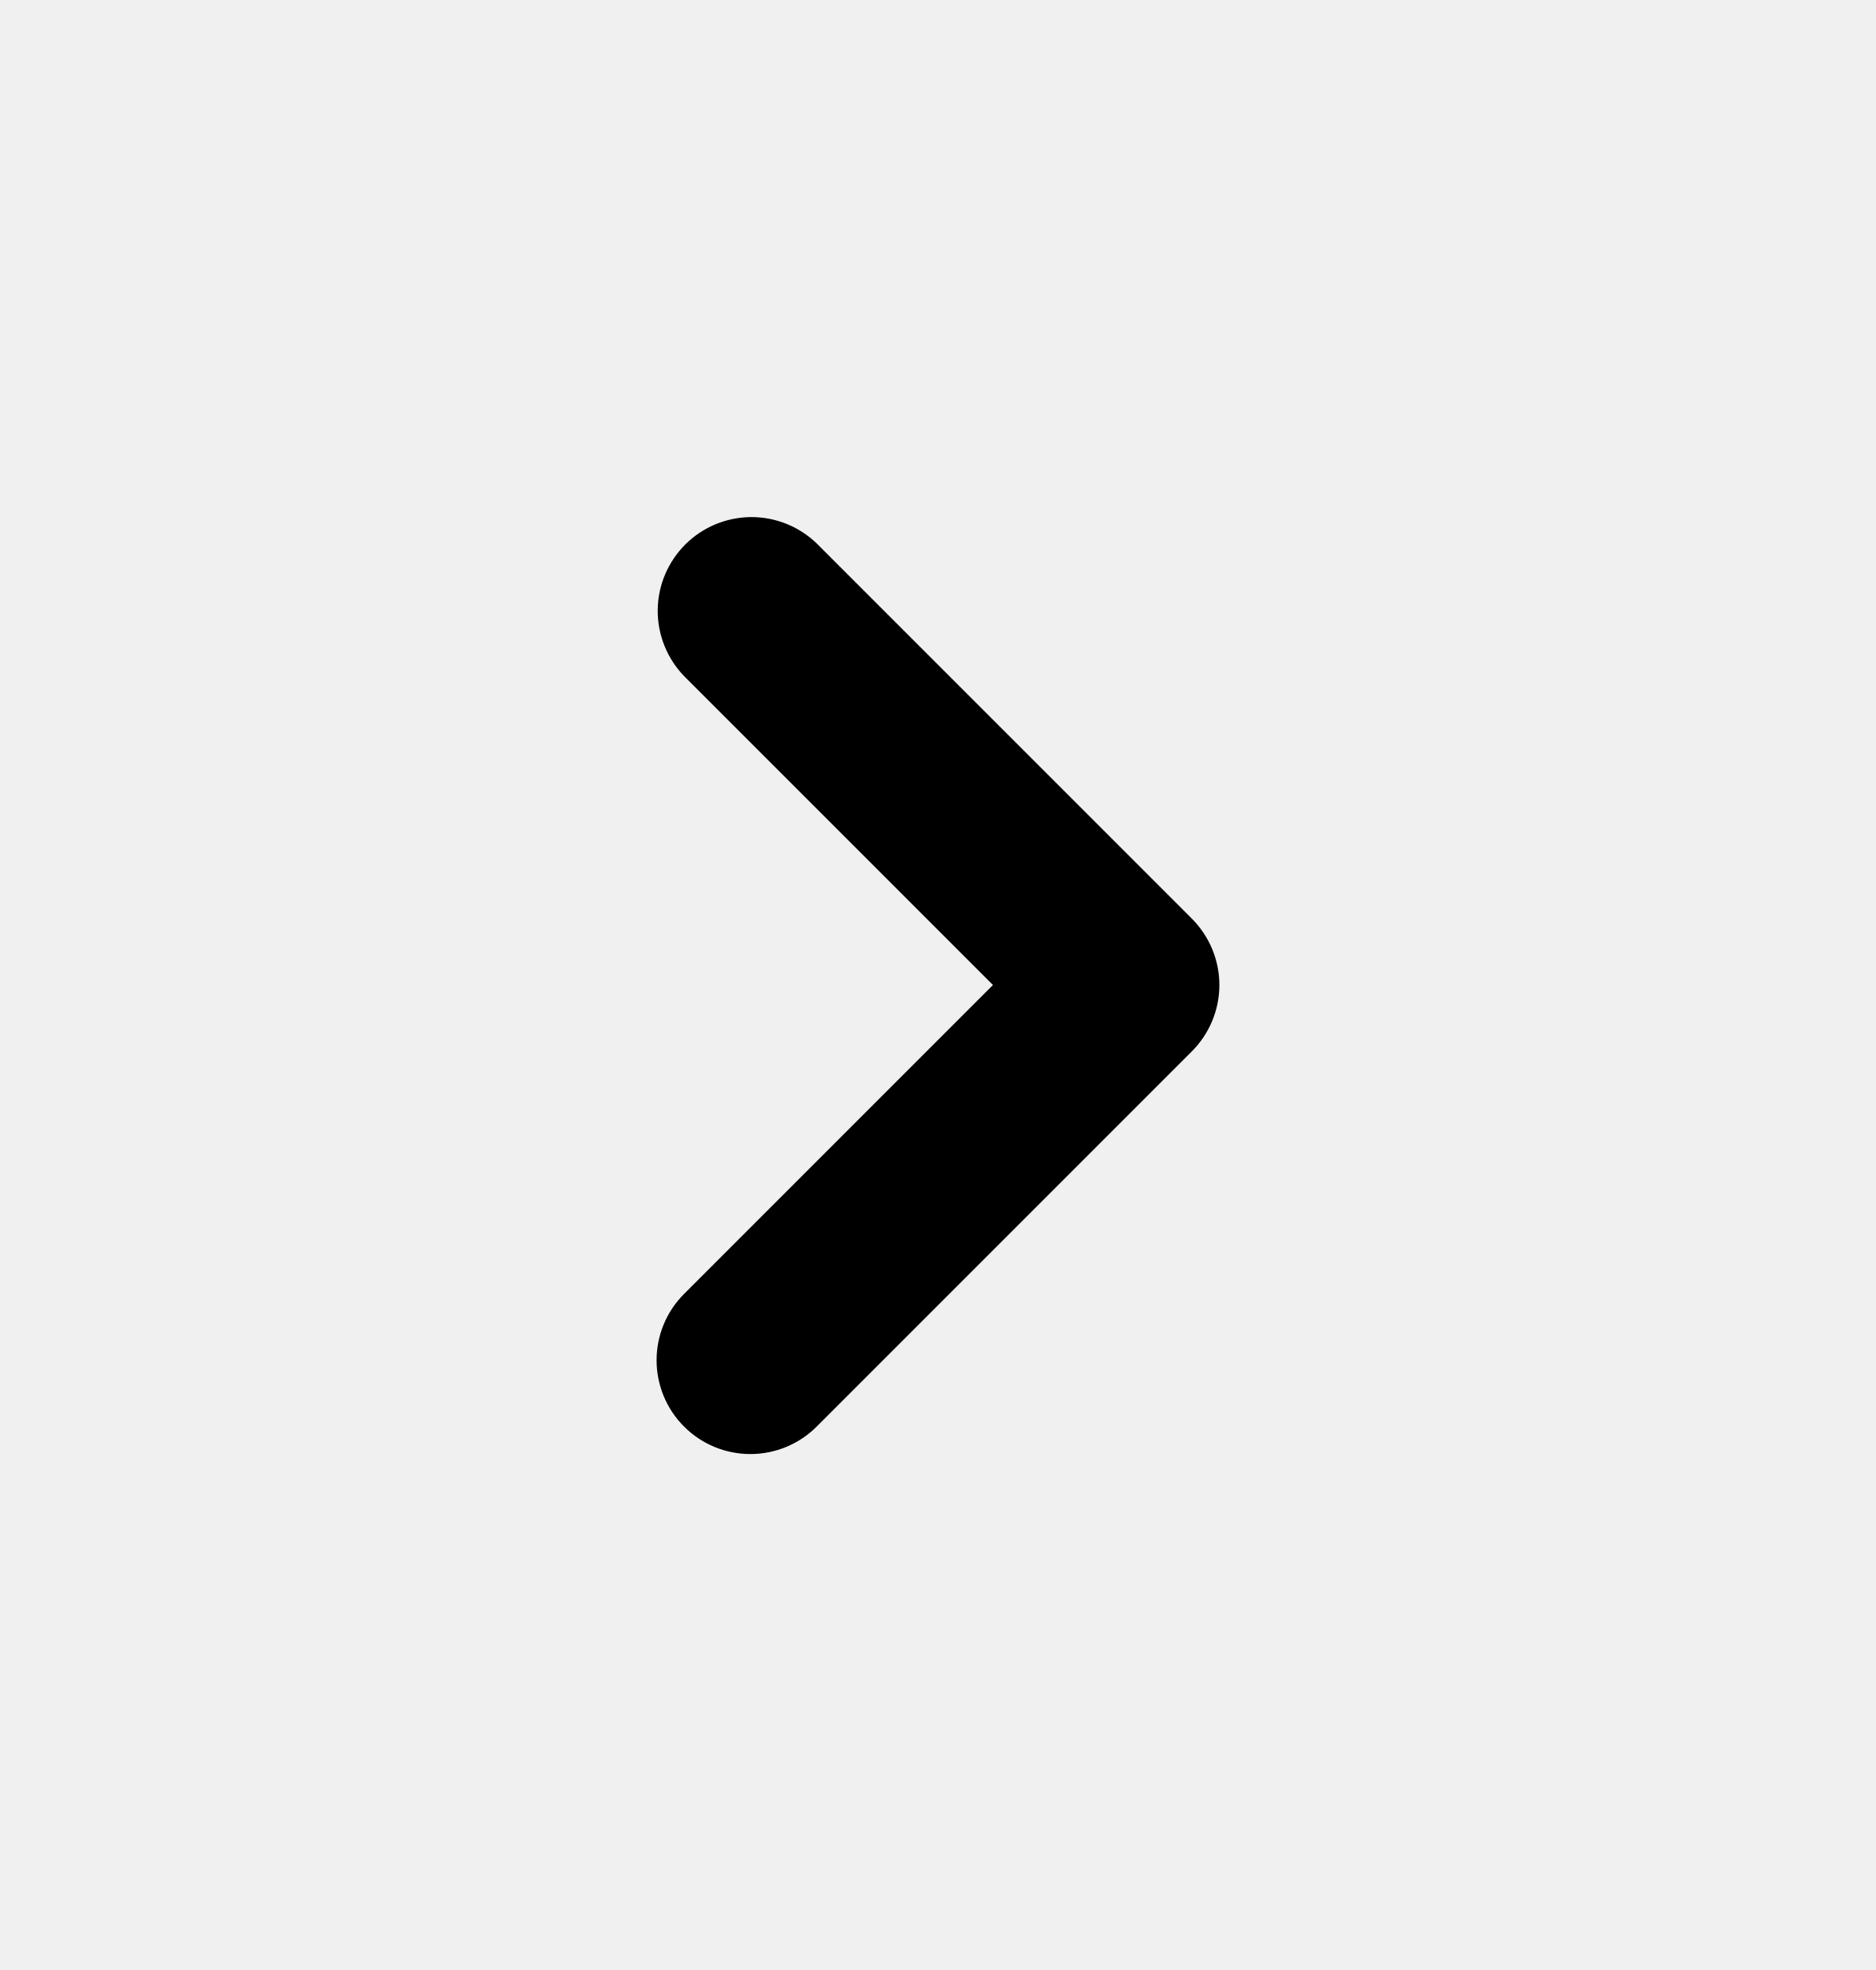
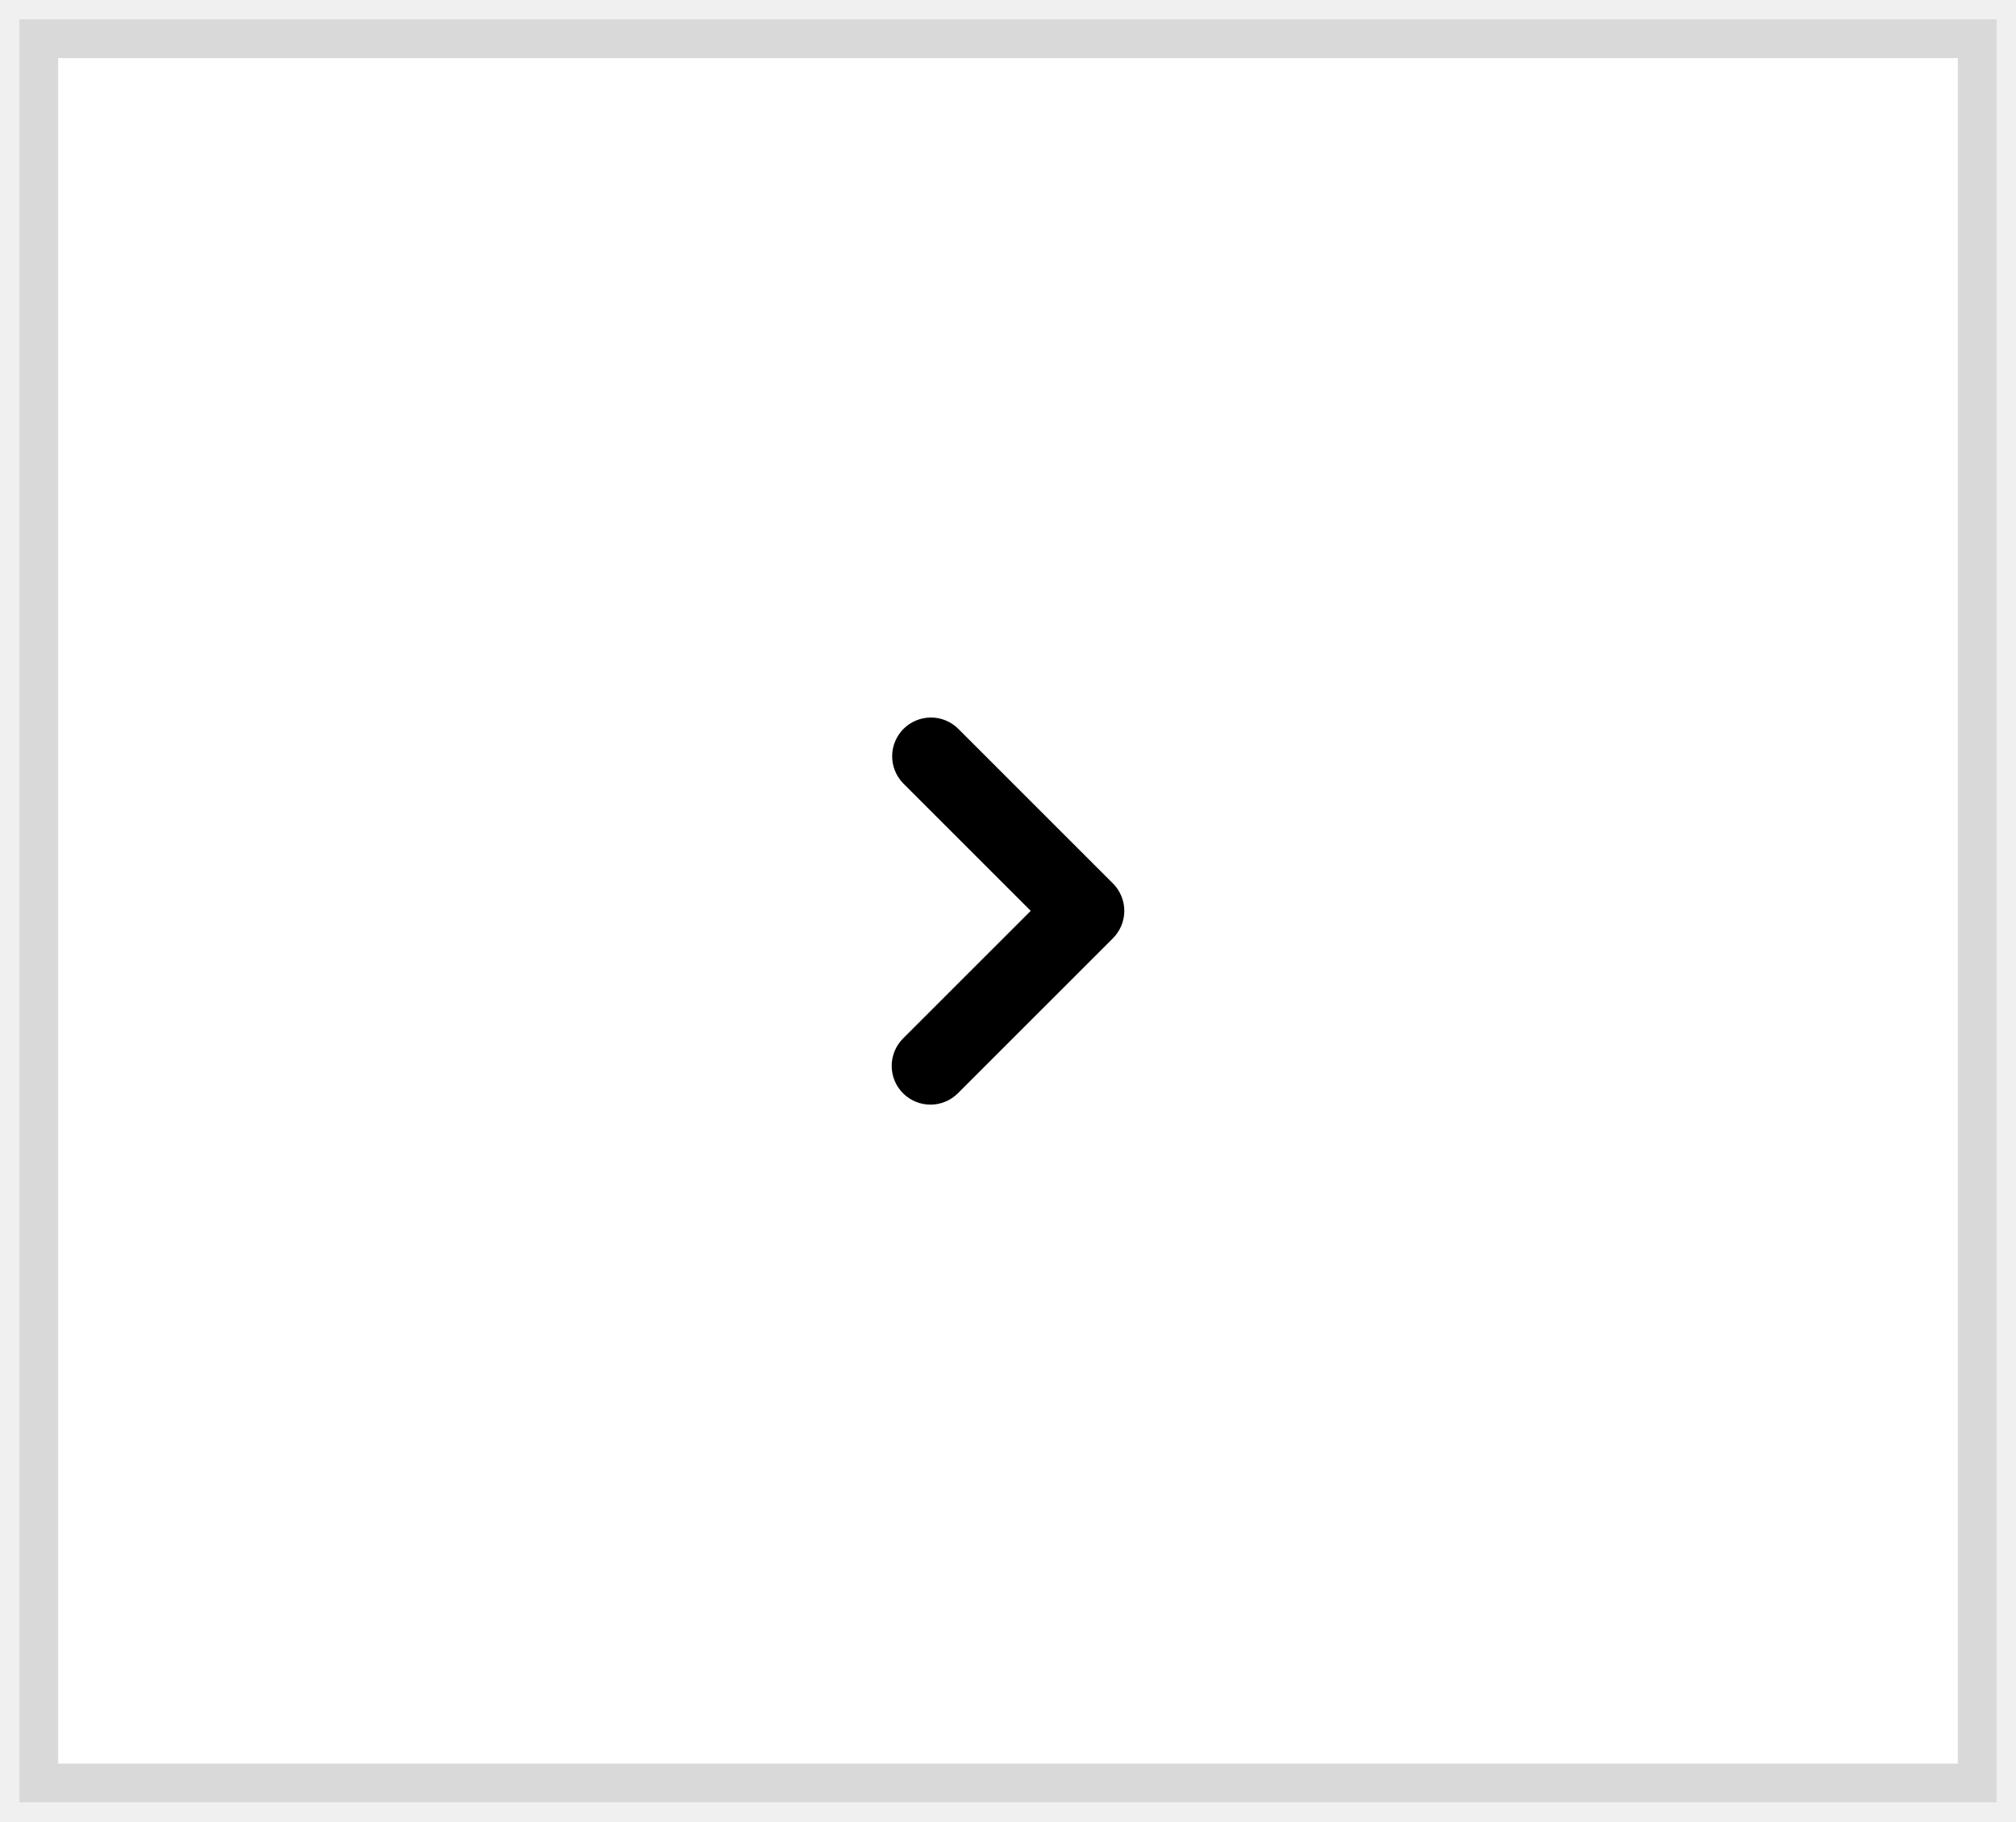
- <svg xmlns="http://www.w3.org/2000/svg" width="20" height="21" viewBox="0 0 20 21" fill="none">
-   <path fill-rule="evenodd" clip-rule="evenodd" d="M7.293 15.207C7.105 15.02 7 14.765 7 14.5C7 14.235 7.105 13.981 7.293 13.793L10.586 10.5L7.293 7.207C7.111 7.018 7.01 6.766 7.012 6.504C7.014 6.241 7.12 5.991 7.305 5.805C7.49 5.62 7.741 5.515 8.003 5.512C8.266 5.51 8.518 5.611 8.707 5.793L12.707 9.793C12.894 9.981 13 10.235 13 10.5C13 10.765 12.894 11.02 12.707 11.207L8.707 15.207C8.519 15.395 8.265 15.5 8 15.5C7.735 15.5 7.48 15.395 7.293 15.207Z" fill="black" />
+ <svg xmlns="http://www.w3.org/2000/svg" width="52" height="47" viewBox="0 0 52 47" fill="none">
+   <rect x="1" y="1" width="50" height="45" fill="white" />
+   <rect x="1" y="1" width="50" height="45" stroke="#D9D9D9" />
+   <path fill-rule="evenodd" clip-rule="evenodd" d="M23.293 28.207C23.105 28.02 23 27.765 23 27.5C23 27.235 23.105 26.981 23.293 26.793L26.586 23.5L23.293 20.207C23.111 20.018 23.01 19.766 23.012 19.504C23.014 19.241 23.12 18.991 23.305 18.805C23.49 18.62 23.741 18.515 24.003 18.512C24.266 18.51 24.518 18.611 24.707 18.793L28.707 22.793C28.894 22.981 29 23.235 29 23.5C29 23.765 28.894 24.02 28.707 24.207L24.707 28.207C24.519 28.395 24.265 28.5 24 28.5C23.735 28.5 23.48 28.395 23.293 28.207Z" fill="black" />
</svg>
